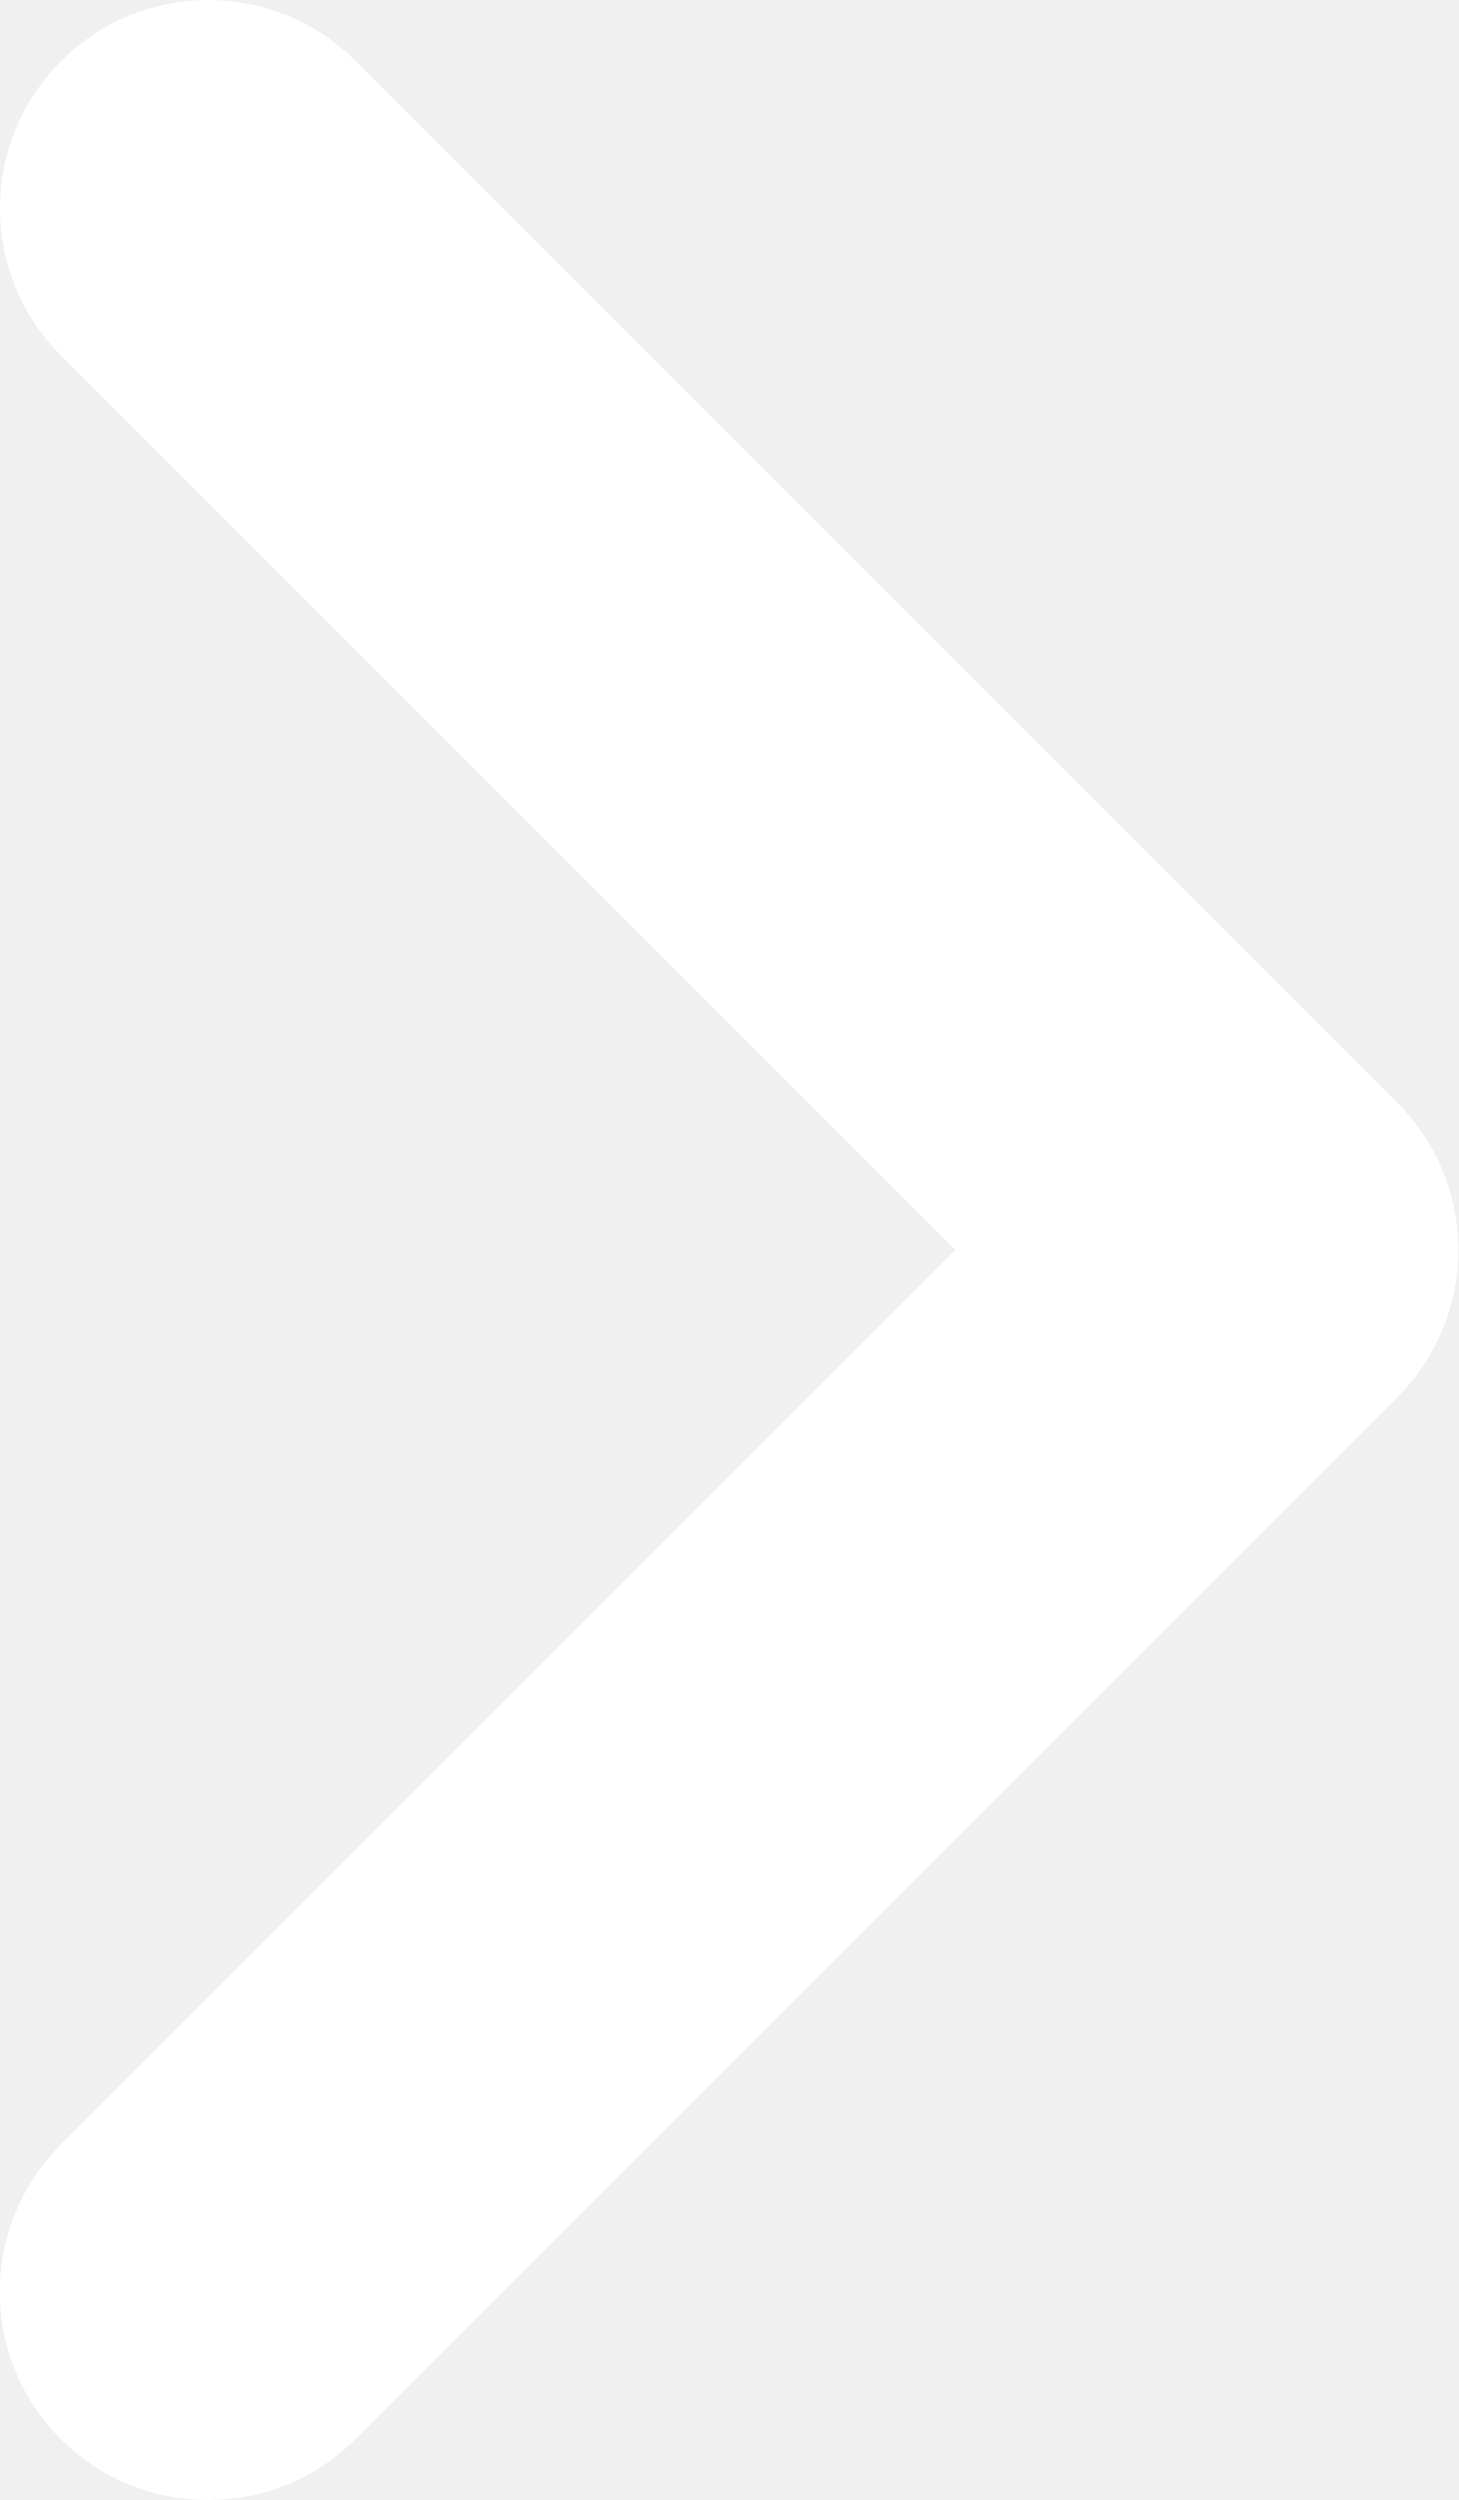
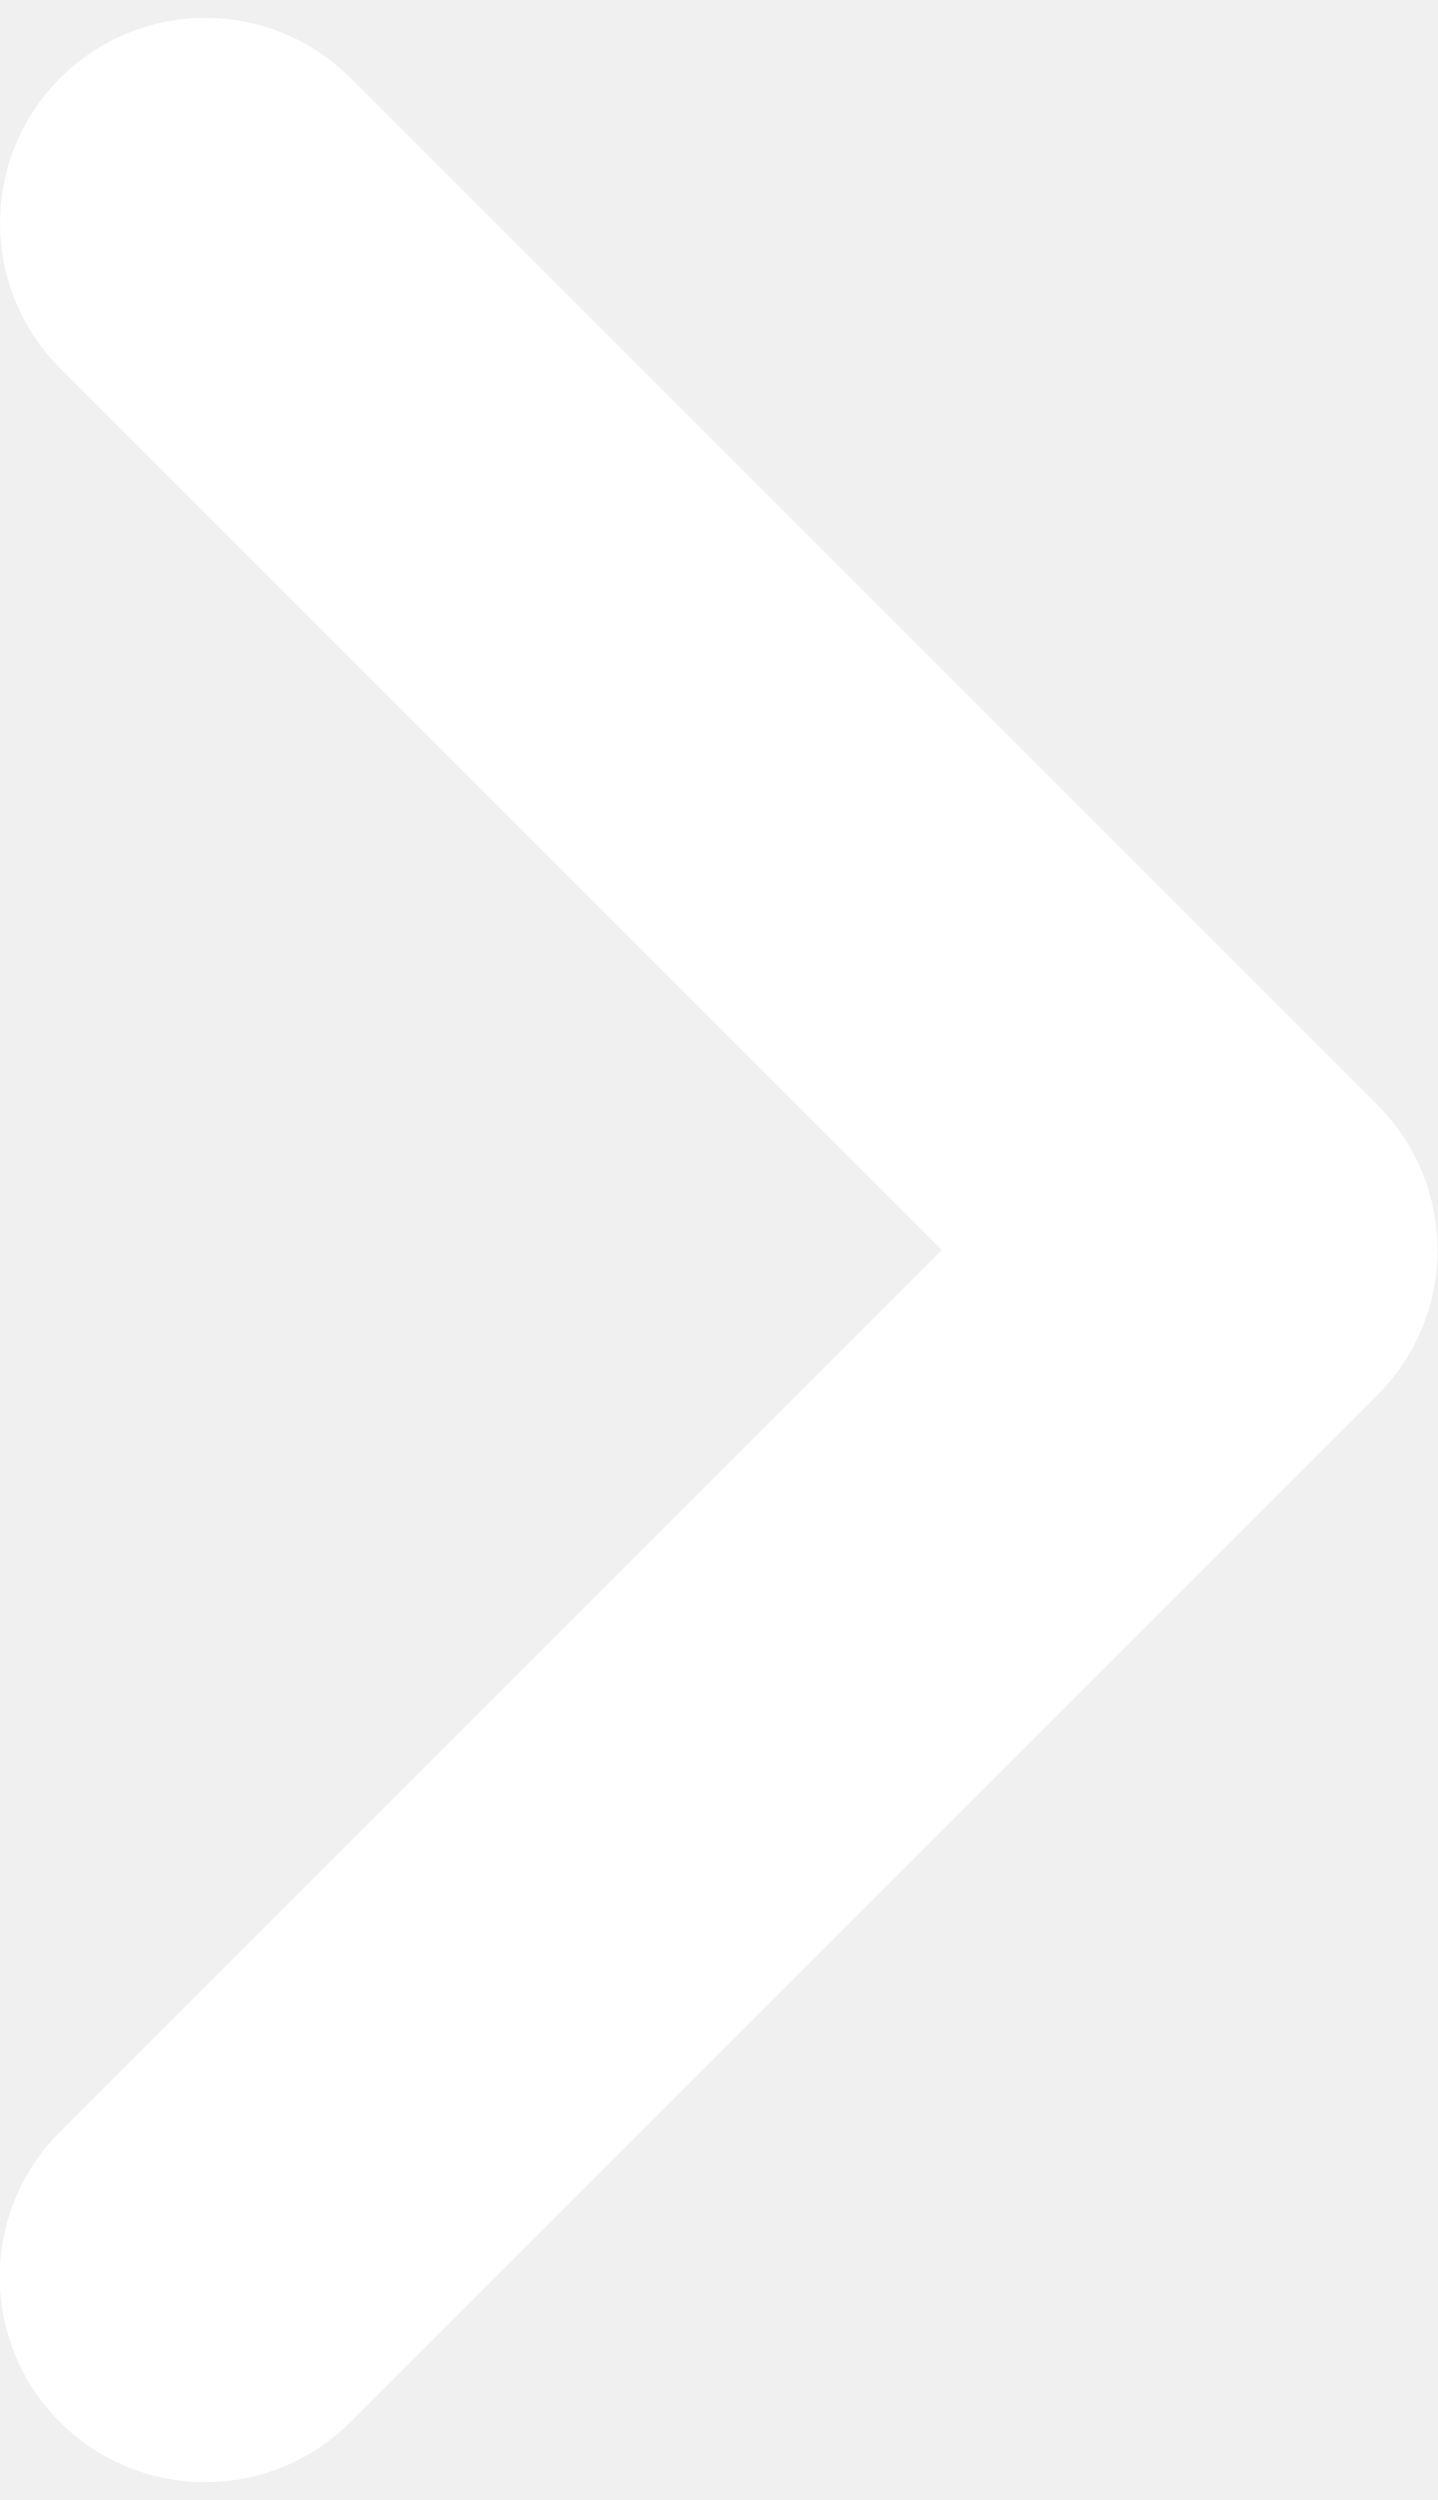
- <svg xmlns="http://www.w3.org/2000/svg" width="7" height="12" viewBox="0 0 7 12">
+ <svg xmlns="http://www.w3.org/2000/svg" width="23" height="40" viewBox="0 0 7 12">
  <path d="M1 12a.999.999 0 0 1-.707-1.707L4.586 6 .293 1.707A.999.999 0 1 1 1.707.293l5 5a.999.999 0 0 1 0 1.414l-5 5A.997.997 0 0 1 1 12" fill="#FFF" fill-rule="evenodd" />
</svg>
